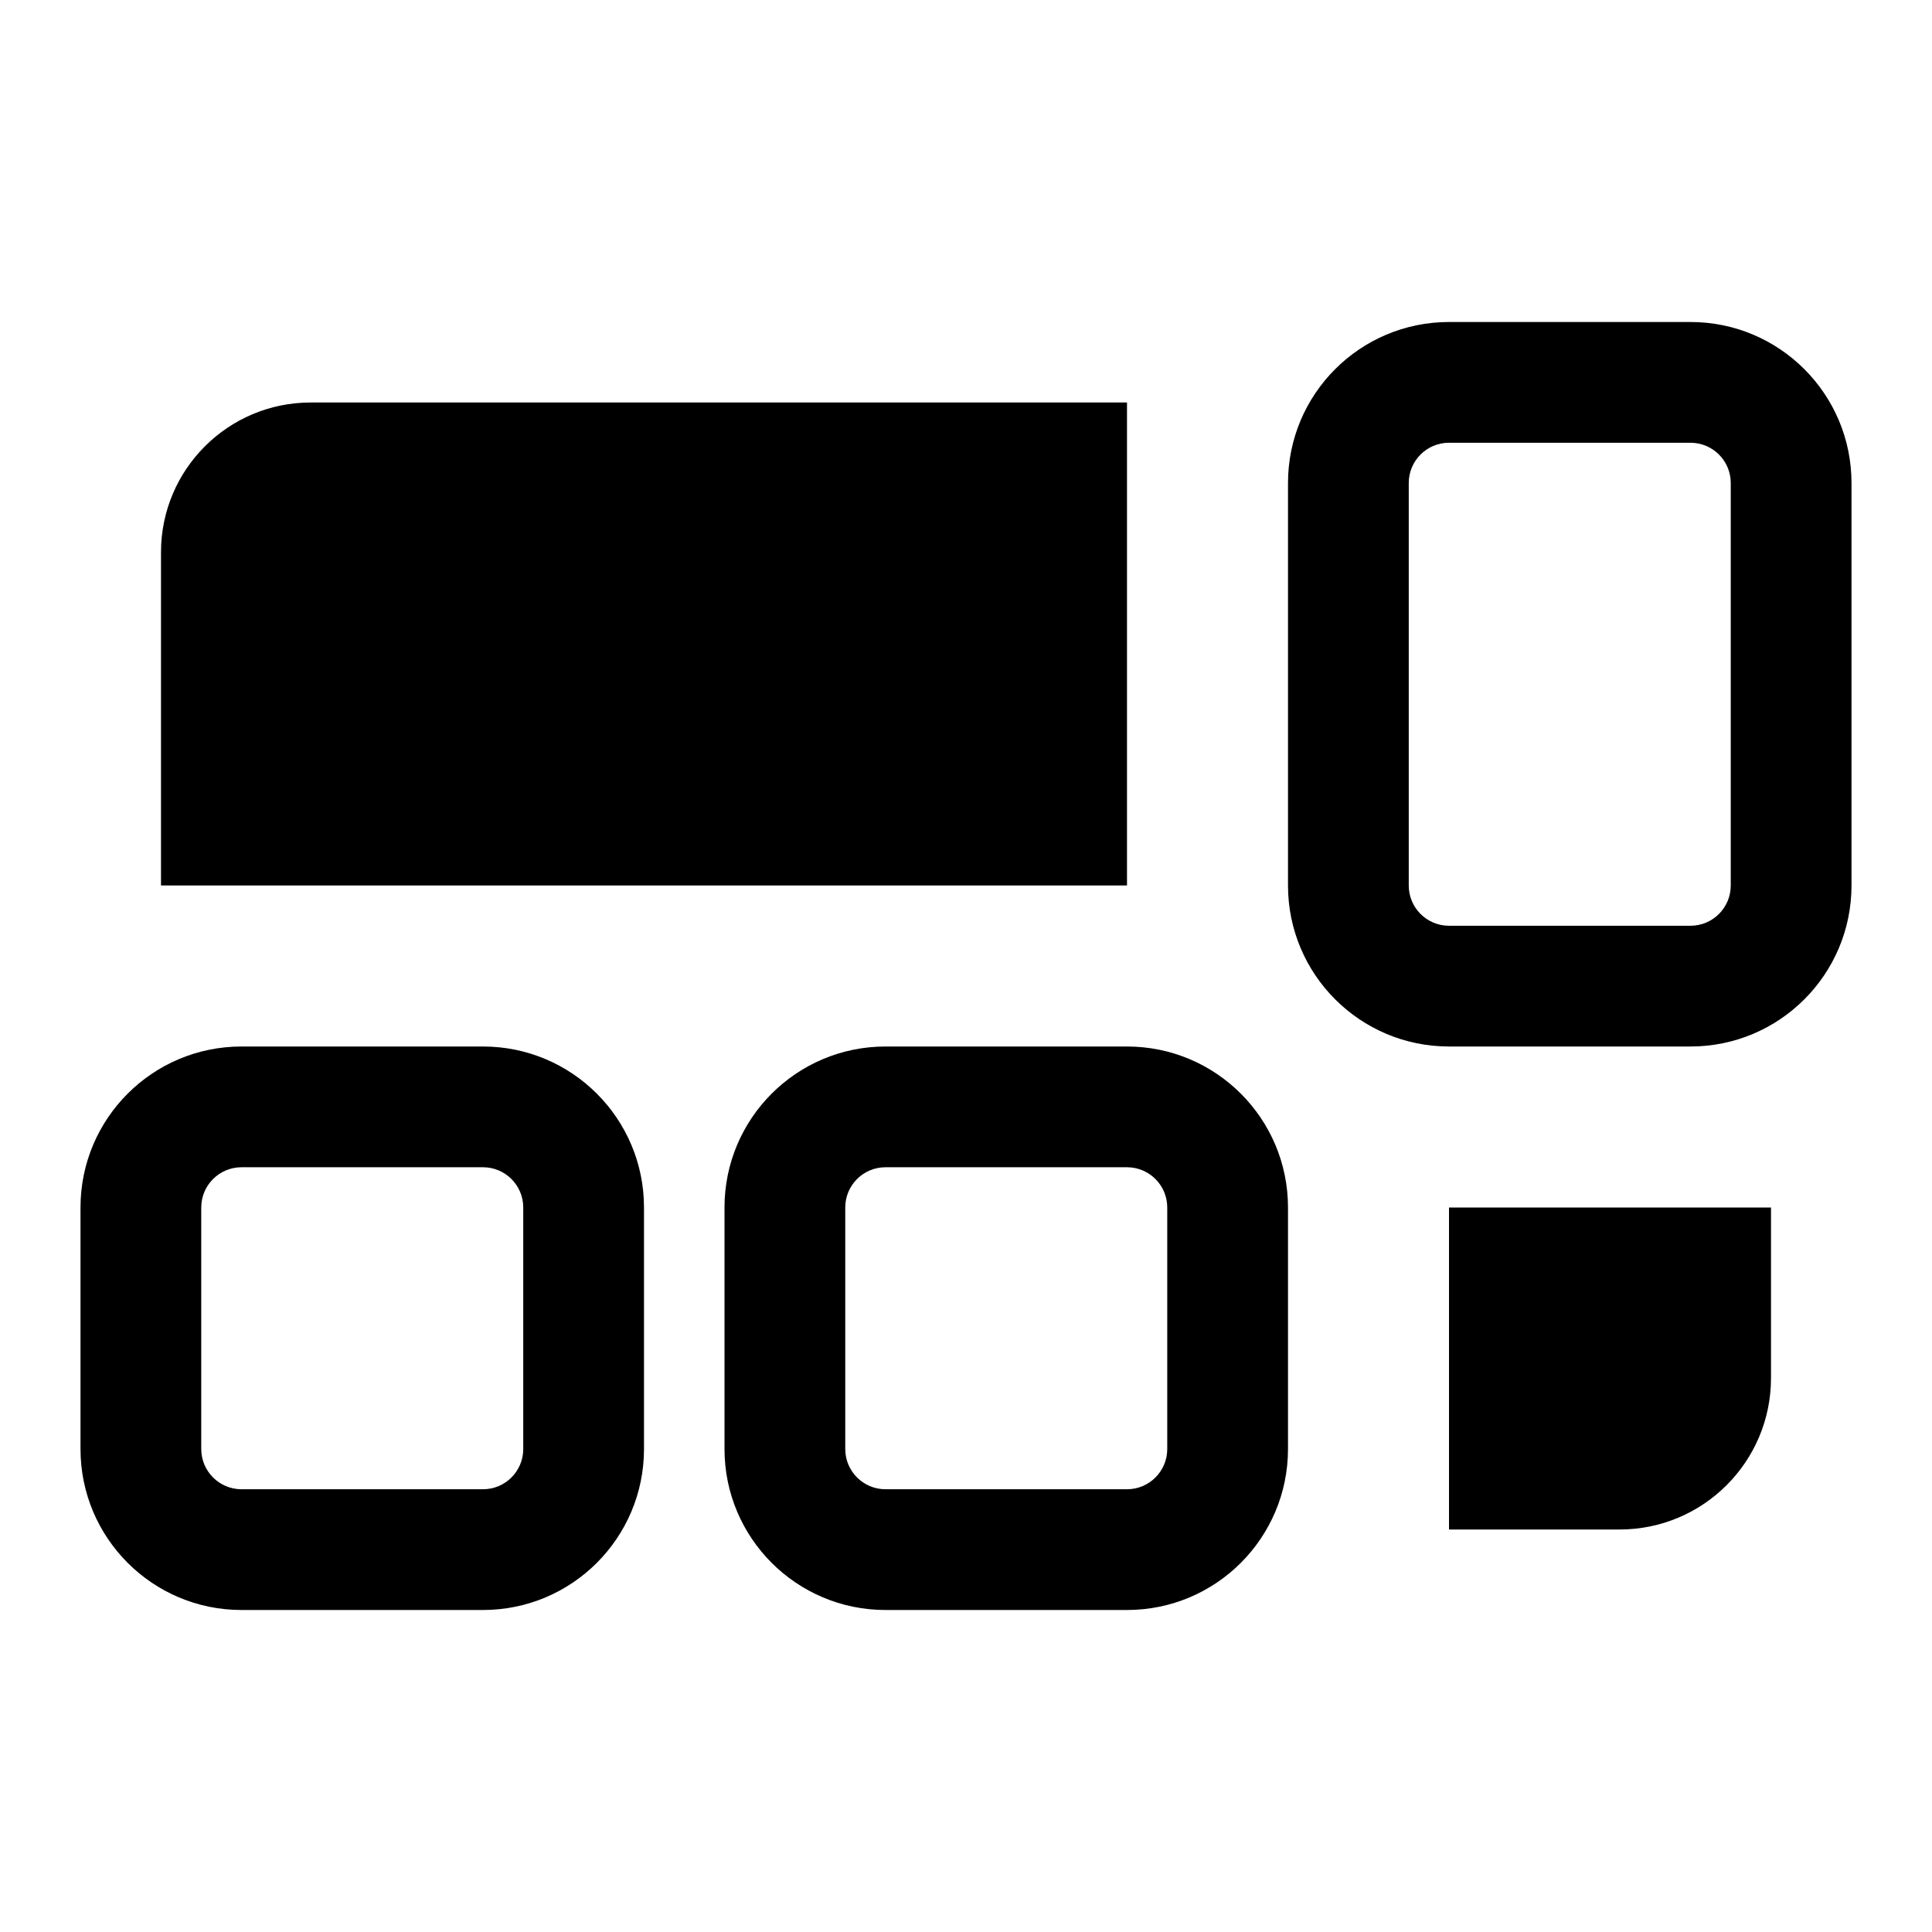
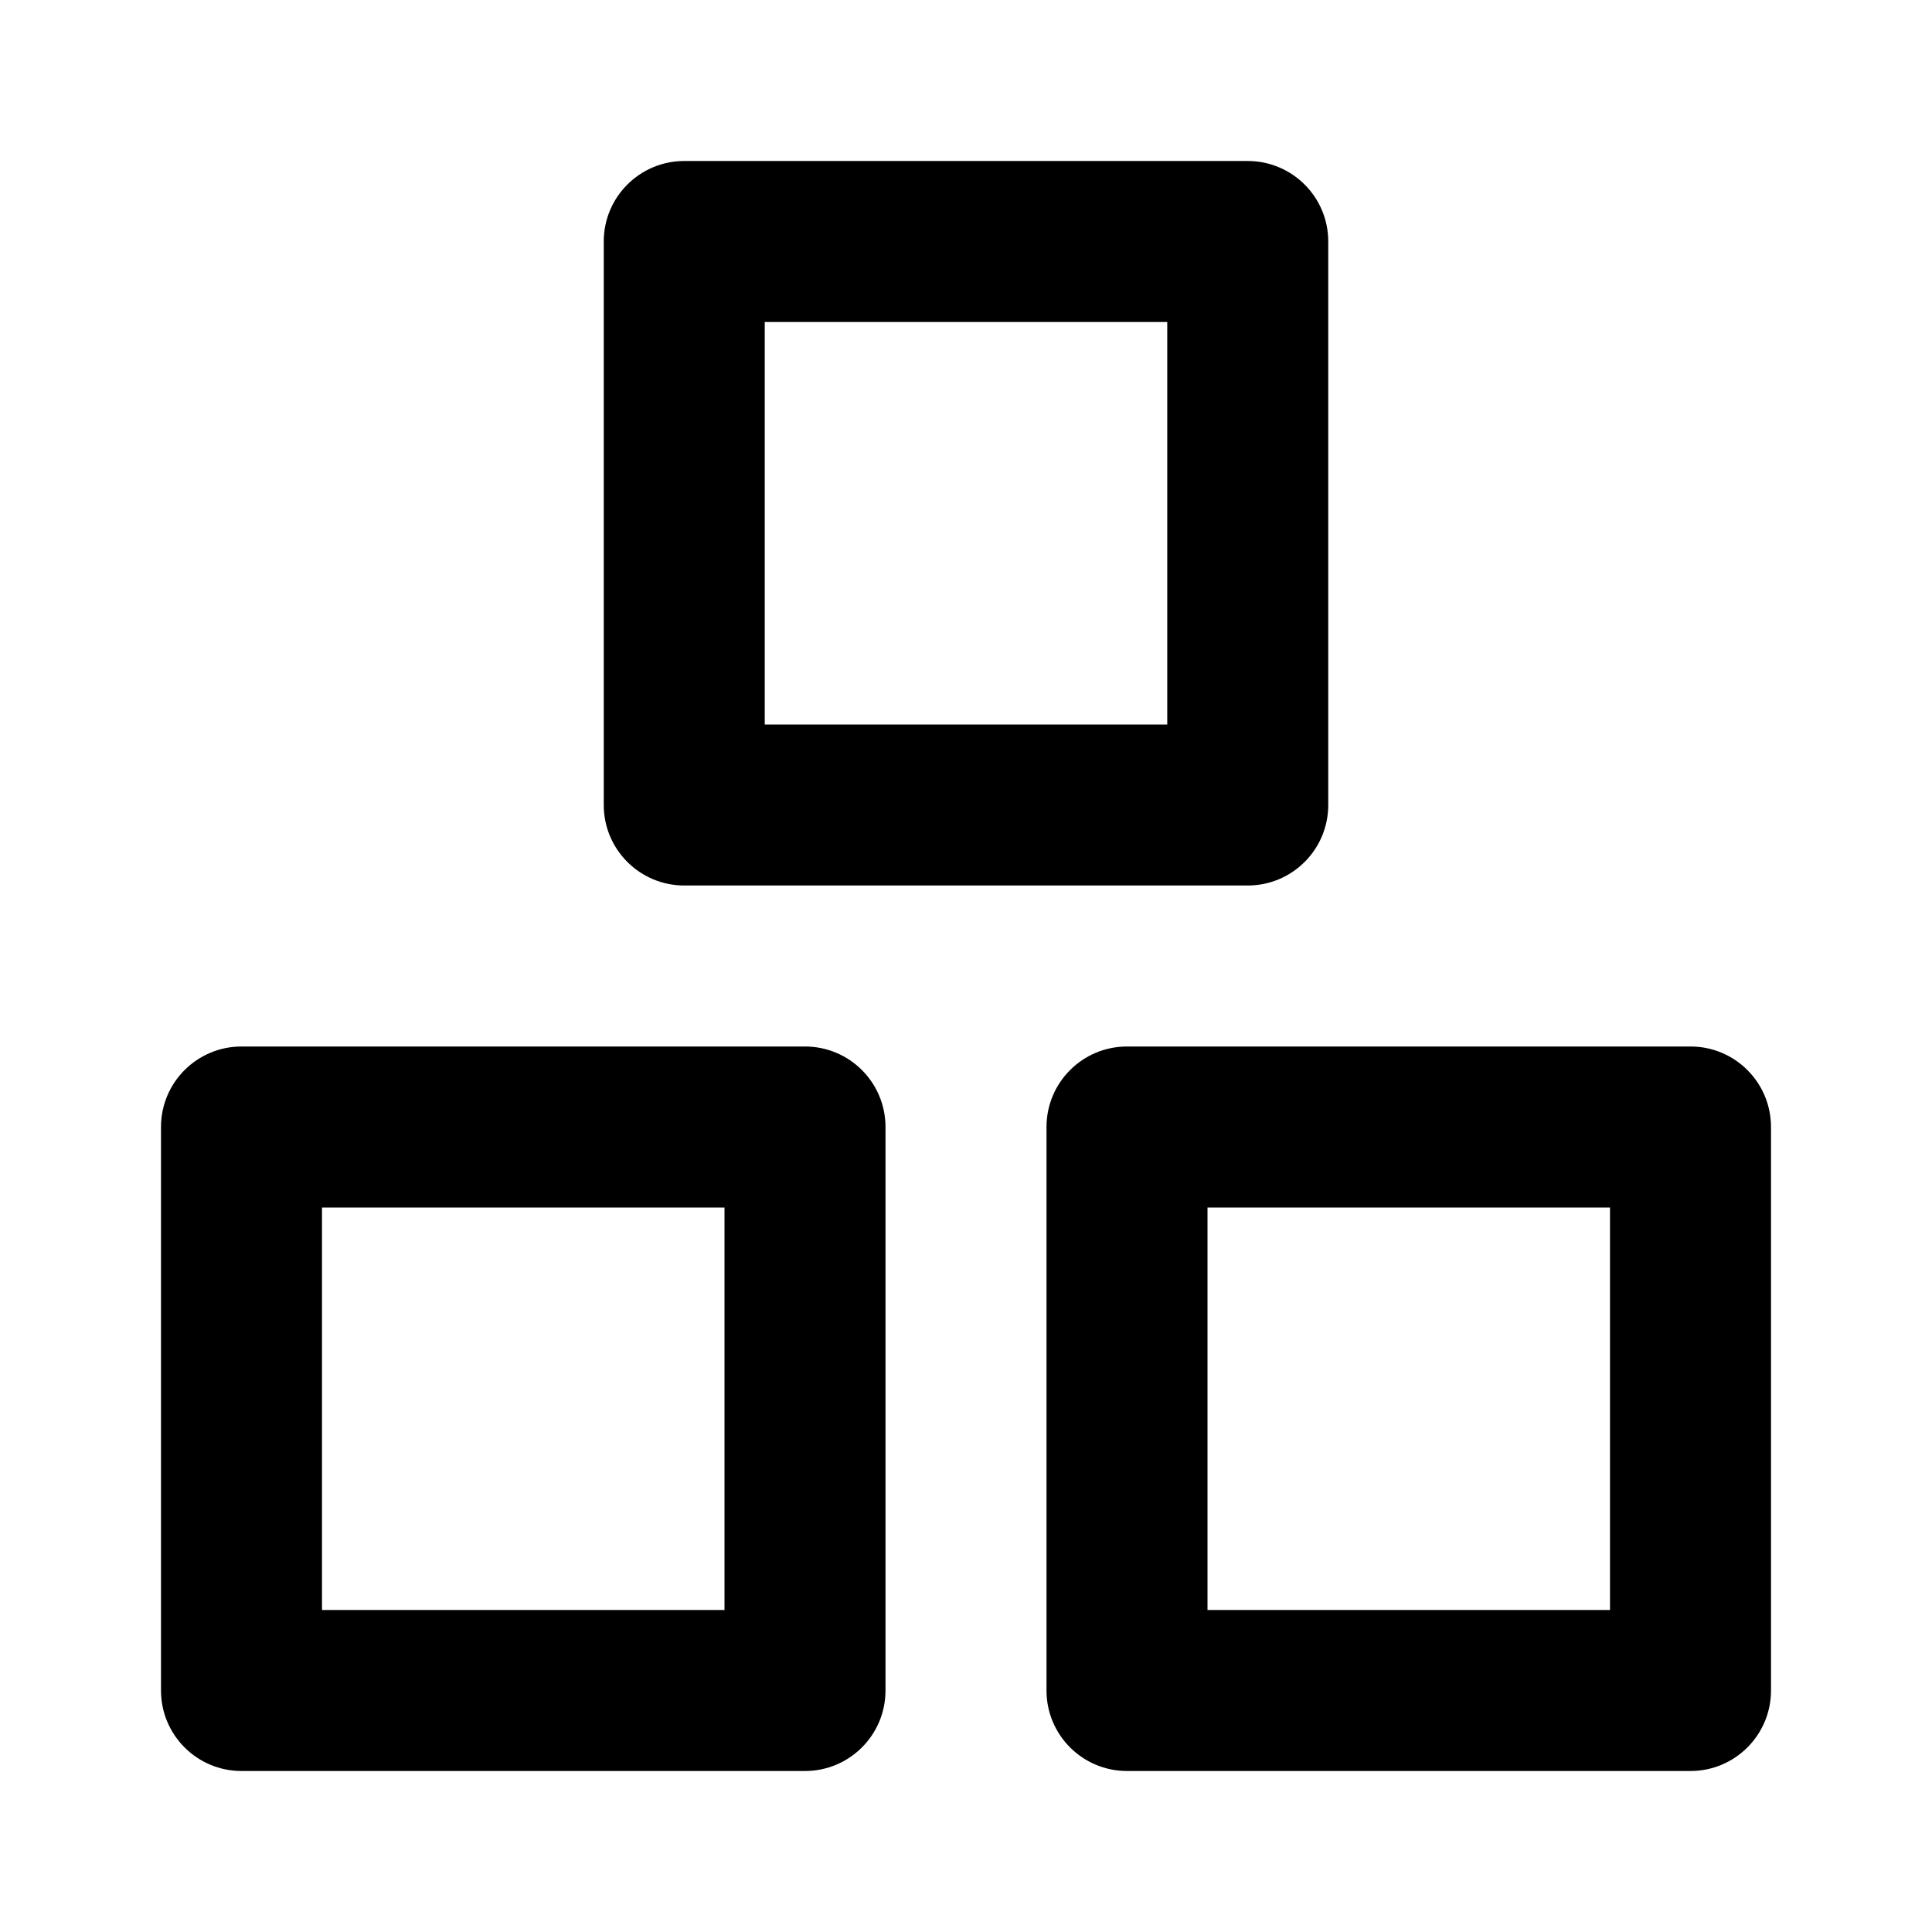
<svg xmlns="http://www.w3.org/2000/svg" viewBox="0 0 24 24">
-   <path d="M21,5.5a.5.5,0,0,1,.5.5v5a.5.5,0,0,1-.5.5H18a.5.5,0,0,1-.5-.5V6a.5.5,0,0,1,.5-.5h3M21,4H18a2,2,0,0,0-2,2v5a2,2,0,0,0,2,2h3a2,2,0,0,0,2-2V6a2,2,0,0,0-2-2ZM14,14.5a.5.5,0,0,1,.5.5v3a.5.5,0,0,1-.5.5H11a.5.5,0,0,1-.5-.5V15a.5.5,0,0,1,.5-.5h3M14,13H11a2,2,0,0,0-2,2v3a2,2,0,0,0,2,2h3a2,2,0,0,0,2-2V15a2,2,0,0,0-2-2ZM6,14.5a.5.5,0,0,1,.5.5v3a.5.5,0,0,1-.5.5H3a.5.5,0,0,1-.5-.5V15a.5.5,0,0,1,.5-.5H6M6,13H3a2,2,0,0,0-2,2v3a2,2,0,0,0,2,2H6a2,2,0,0,0,2-2V15a2,2,0,0,0-2-2Zm8-8H3.86A1.86,1.86,0,0,0,2,6.86V11H14Zm4,10v4h2.119A1.881,1.881,0,0,0,22,17.119V15Z" />
+   <path d="M20,15v5H15V15h5m1-2H14a1,1,0,0,0-1,1v7a1,1,0,0,0,1,1h7a1,1,0,0,0,1-1V14a1,1,0,0,0-1-1ZM14.5,4V9h-5V4h5m1-2h-7a1,1,0,0,0-1,1v7a1,1,0,0,0,1,1h7a1,1,0,0,0,1-1V3a1,1,0,0,0-1-1ZM9,15v5H4V15H9m1-2H3a1,1,0,0,0-1,1v7a1,1,0,0,0,1,1h7a1,1,0,0,0,1-1V14a1,1,0,0,0-1-1Z" />
</svg>
